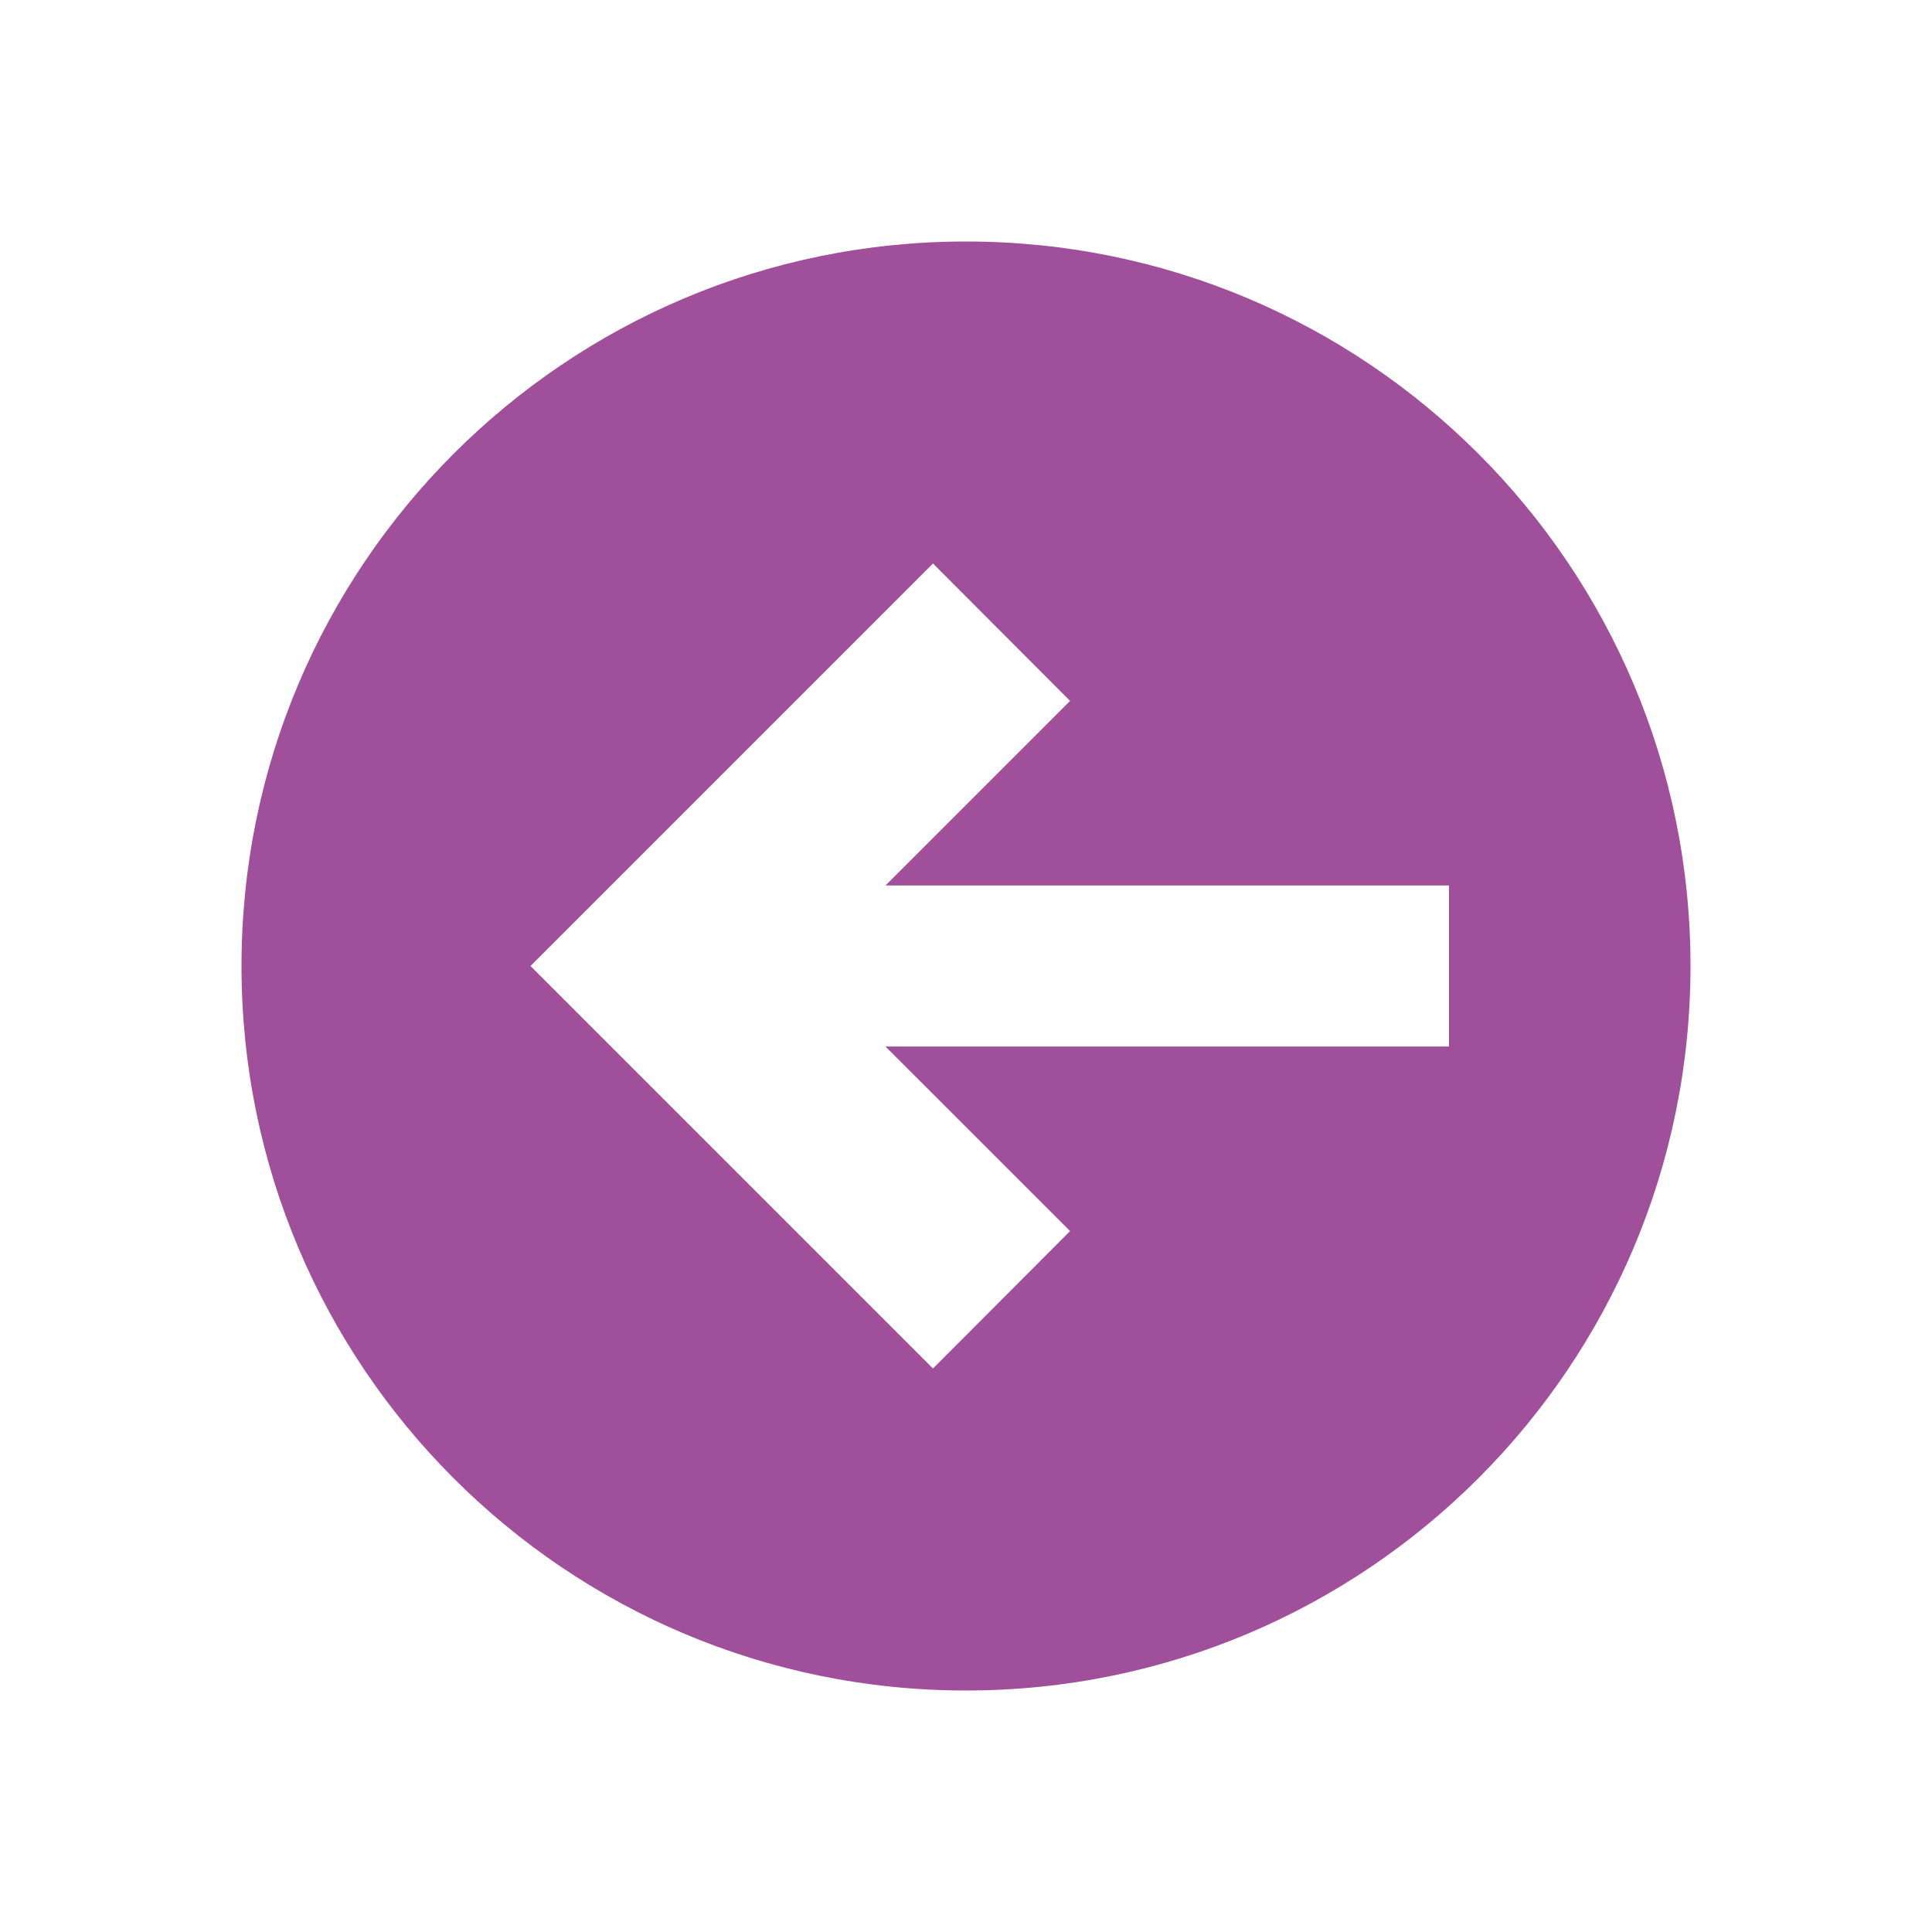
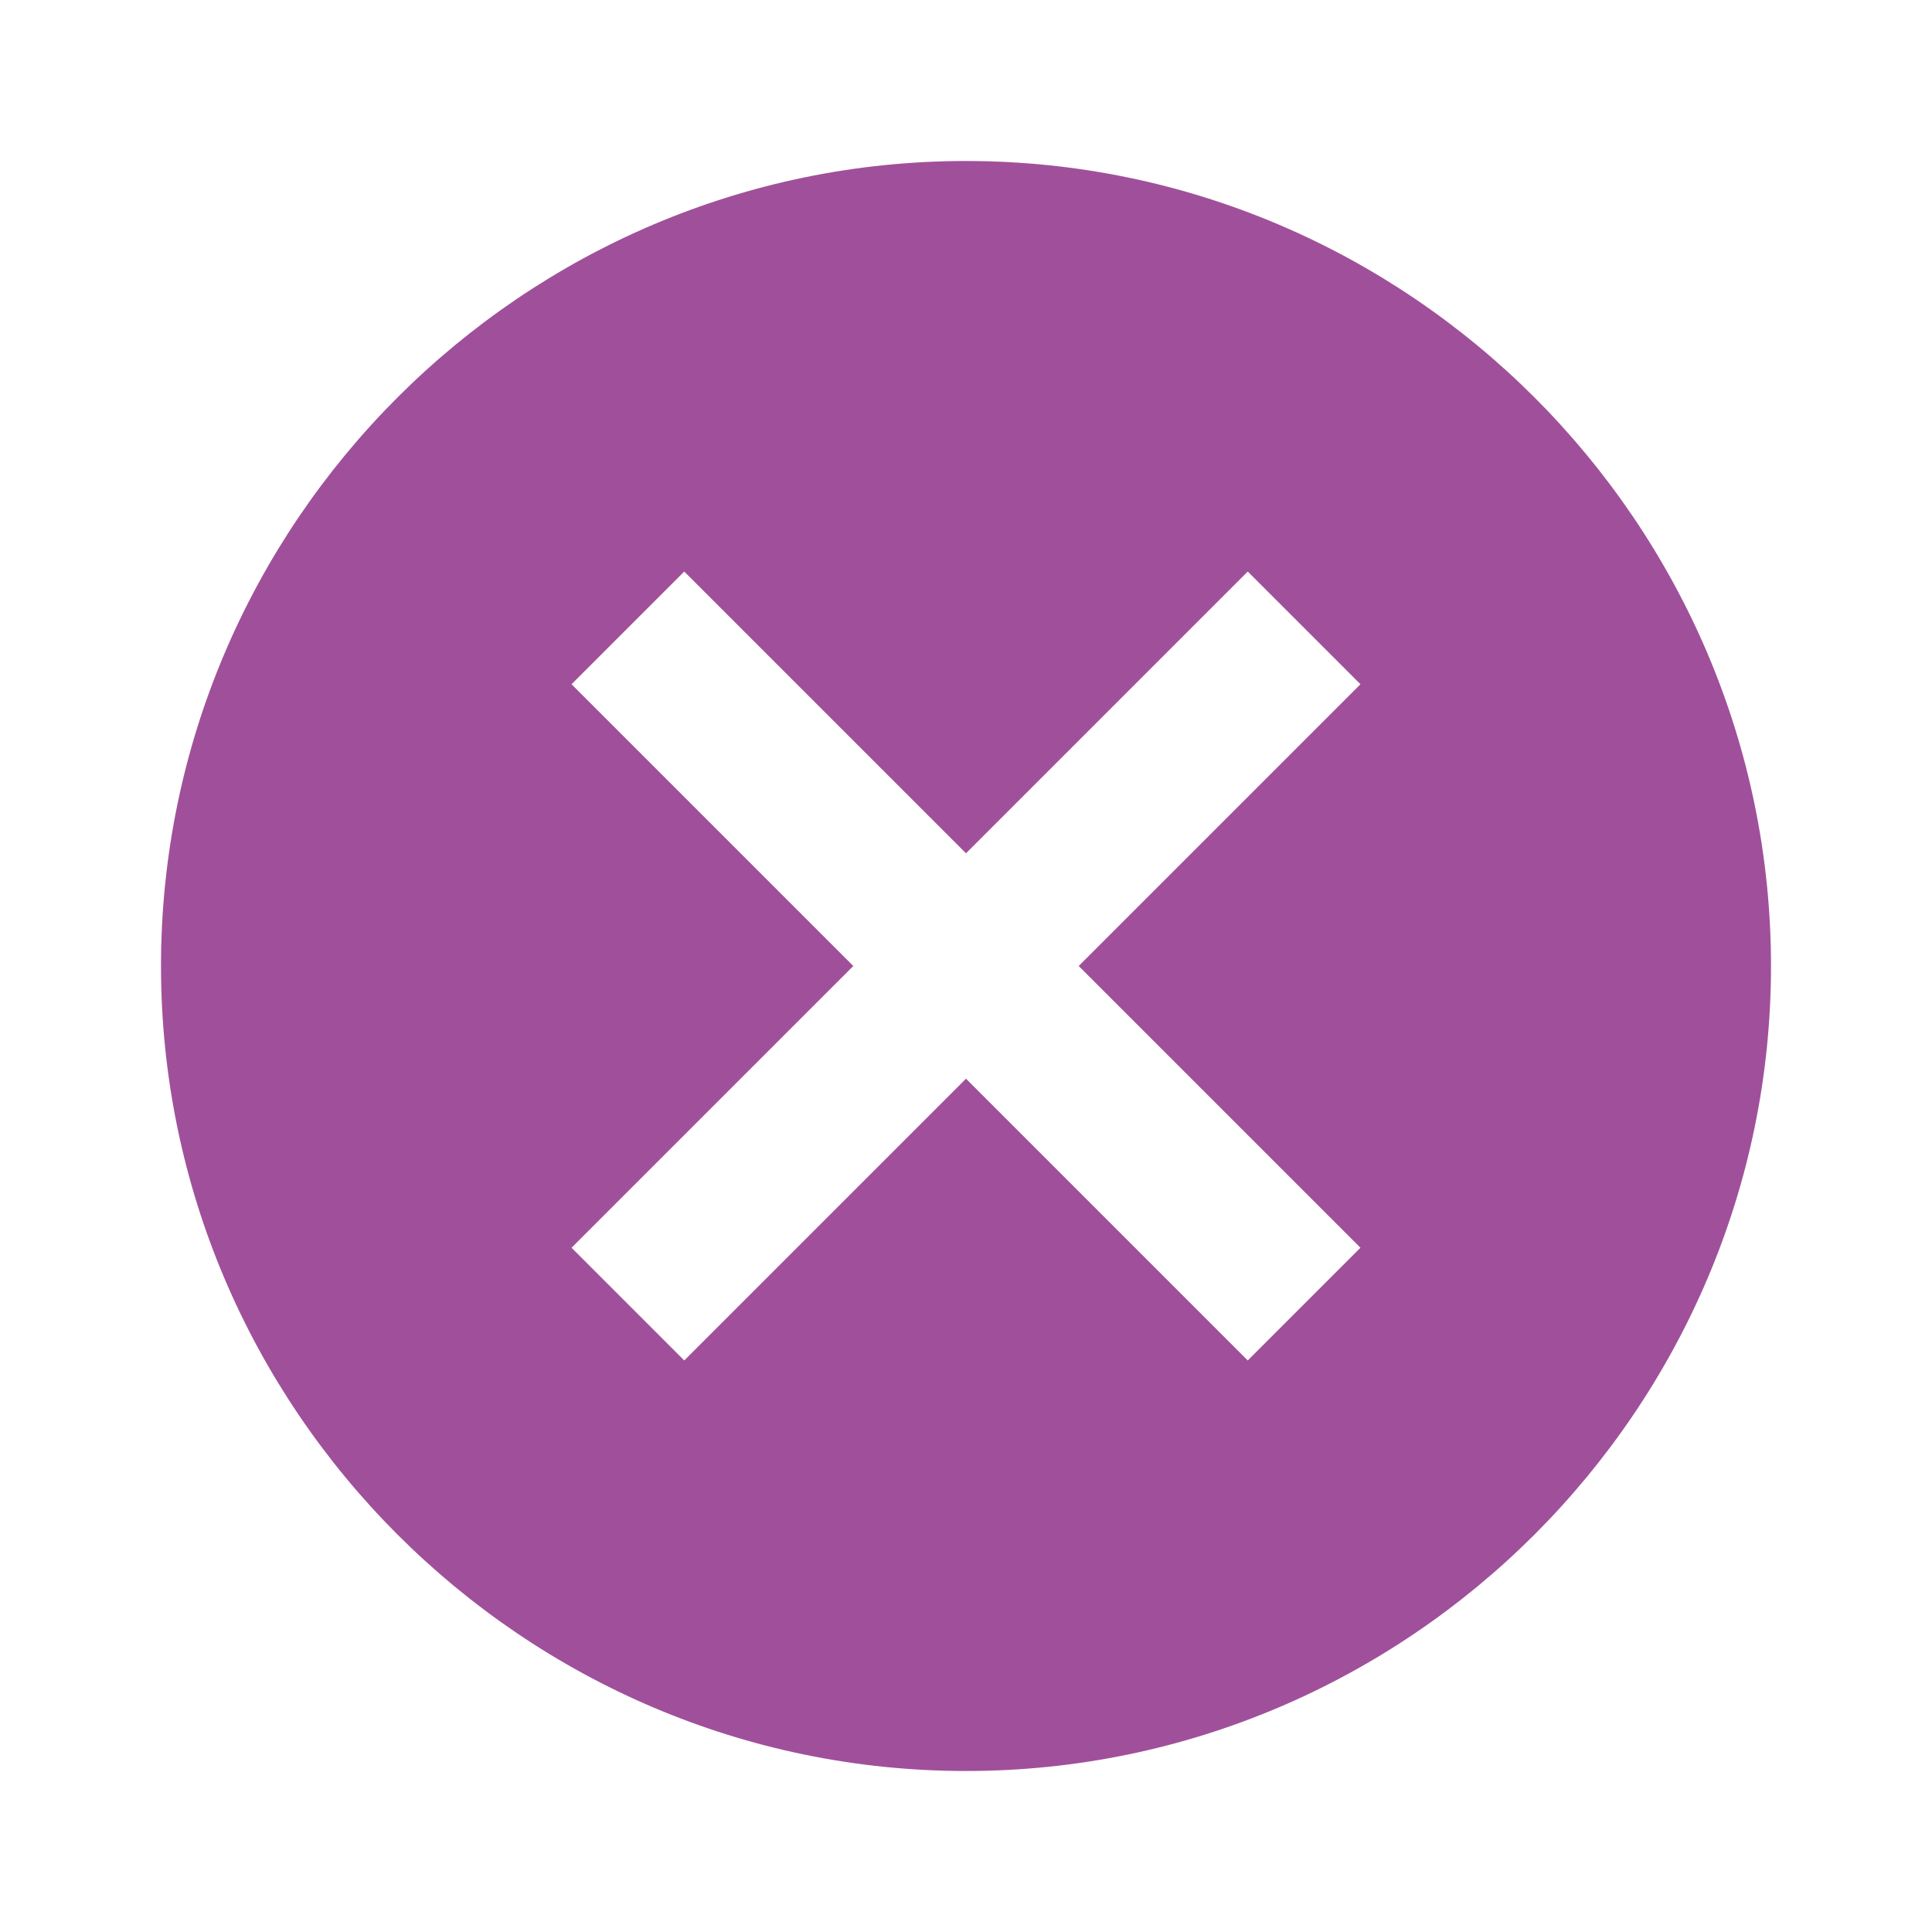
- <svg xmlns="http://www.w3.org/2000/svg" viewBox="0 0 24 24" width="48" height="48" style="fill: rgb(160, 80, 154);">
-   <path d="M12,3c-4.971,0-9,4.029-9,9c0,4.971,4.029,9,9,9s9-4.029,9-9C21,7.029,16.971,3,12,3z M18,13h-7l2.293,2.293L11.59,17l-5-5 l5-5l1.703,1.707L11,11h7V13z" />
+ <svg xmlns="http://www.w3.org/2000/svg" version="1" viewBox="0 0 24 24" enable-background="new 0 0 24 24" width="48" height="48" style="fill: rgb(160, 80, 154);">
+   <path d="M12,2C6.5,2,2,6.5,2,12c0,5.5,4.5,10,10,10s10-4.5,10-10C22,6.5,17.5,2,12,2z M16.9,15.5l-1.4,1.4L12,13.4l-3.5,3.5 l-1.4-1.4l3.5-3.5L7.1,8.5l1.4-1.4l3.5,3.5l3.5-3.5l1.4,1.4L13.4,12L16.9,15.5z" />
</svg>
